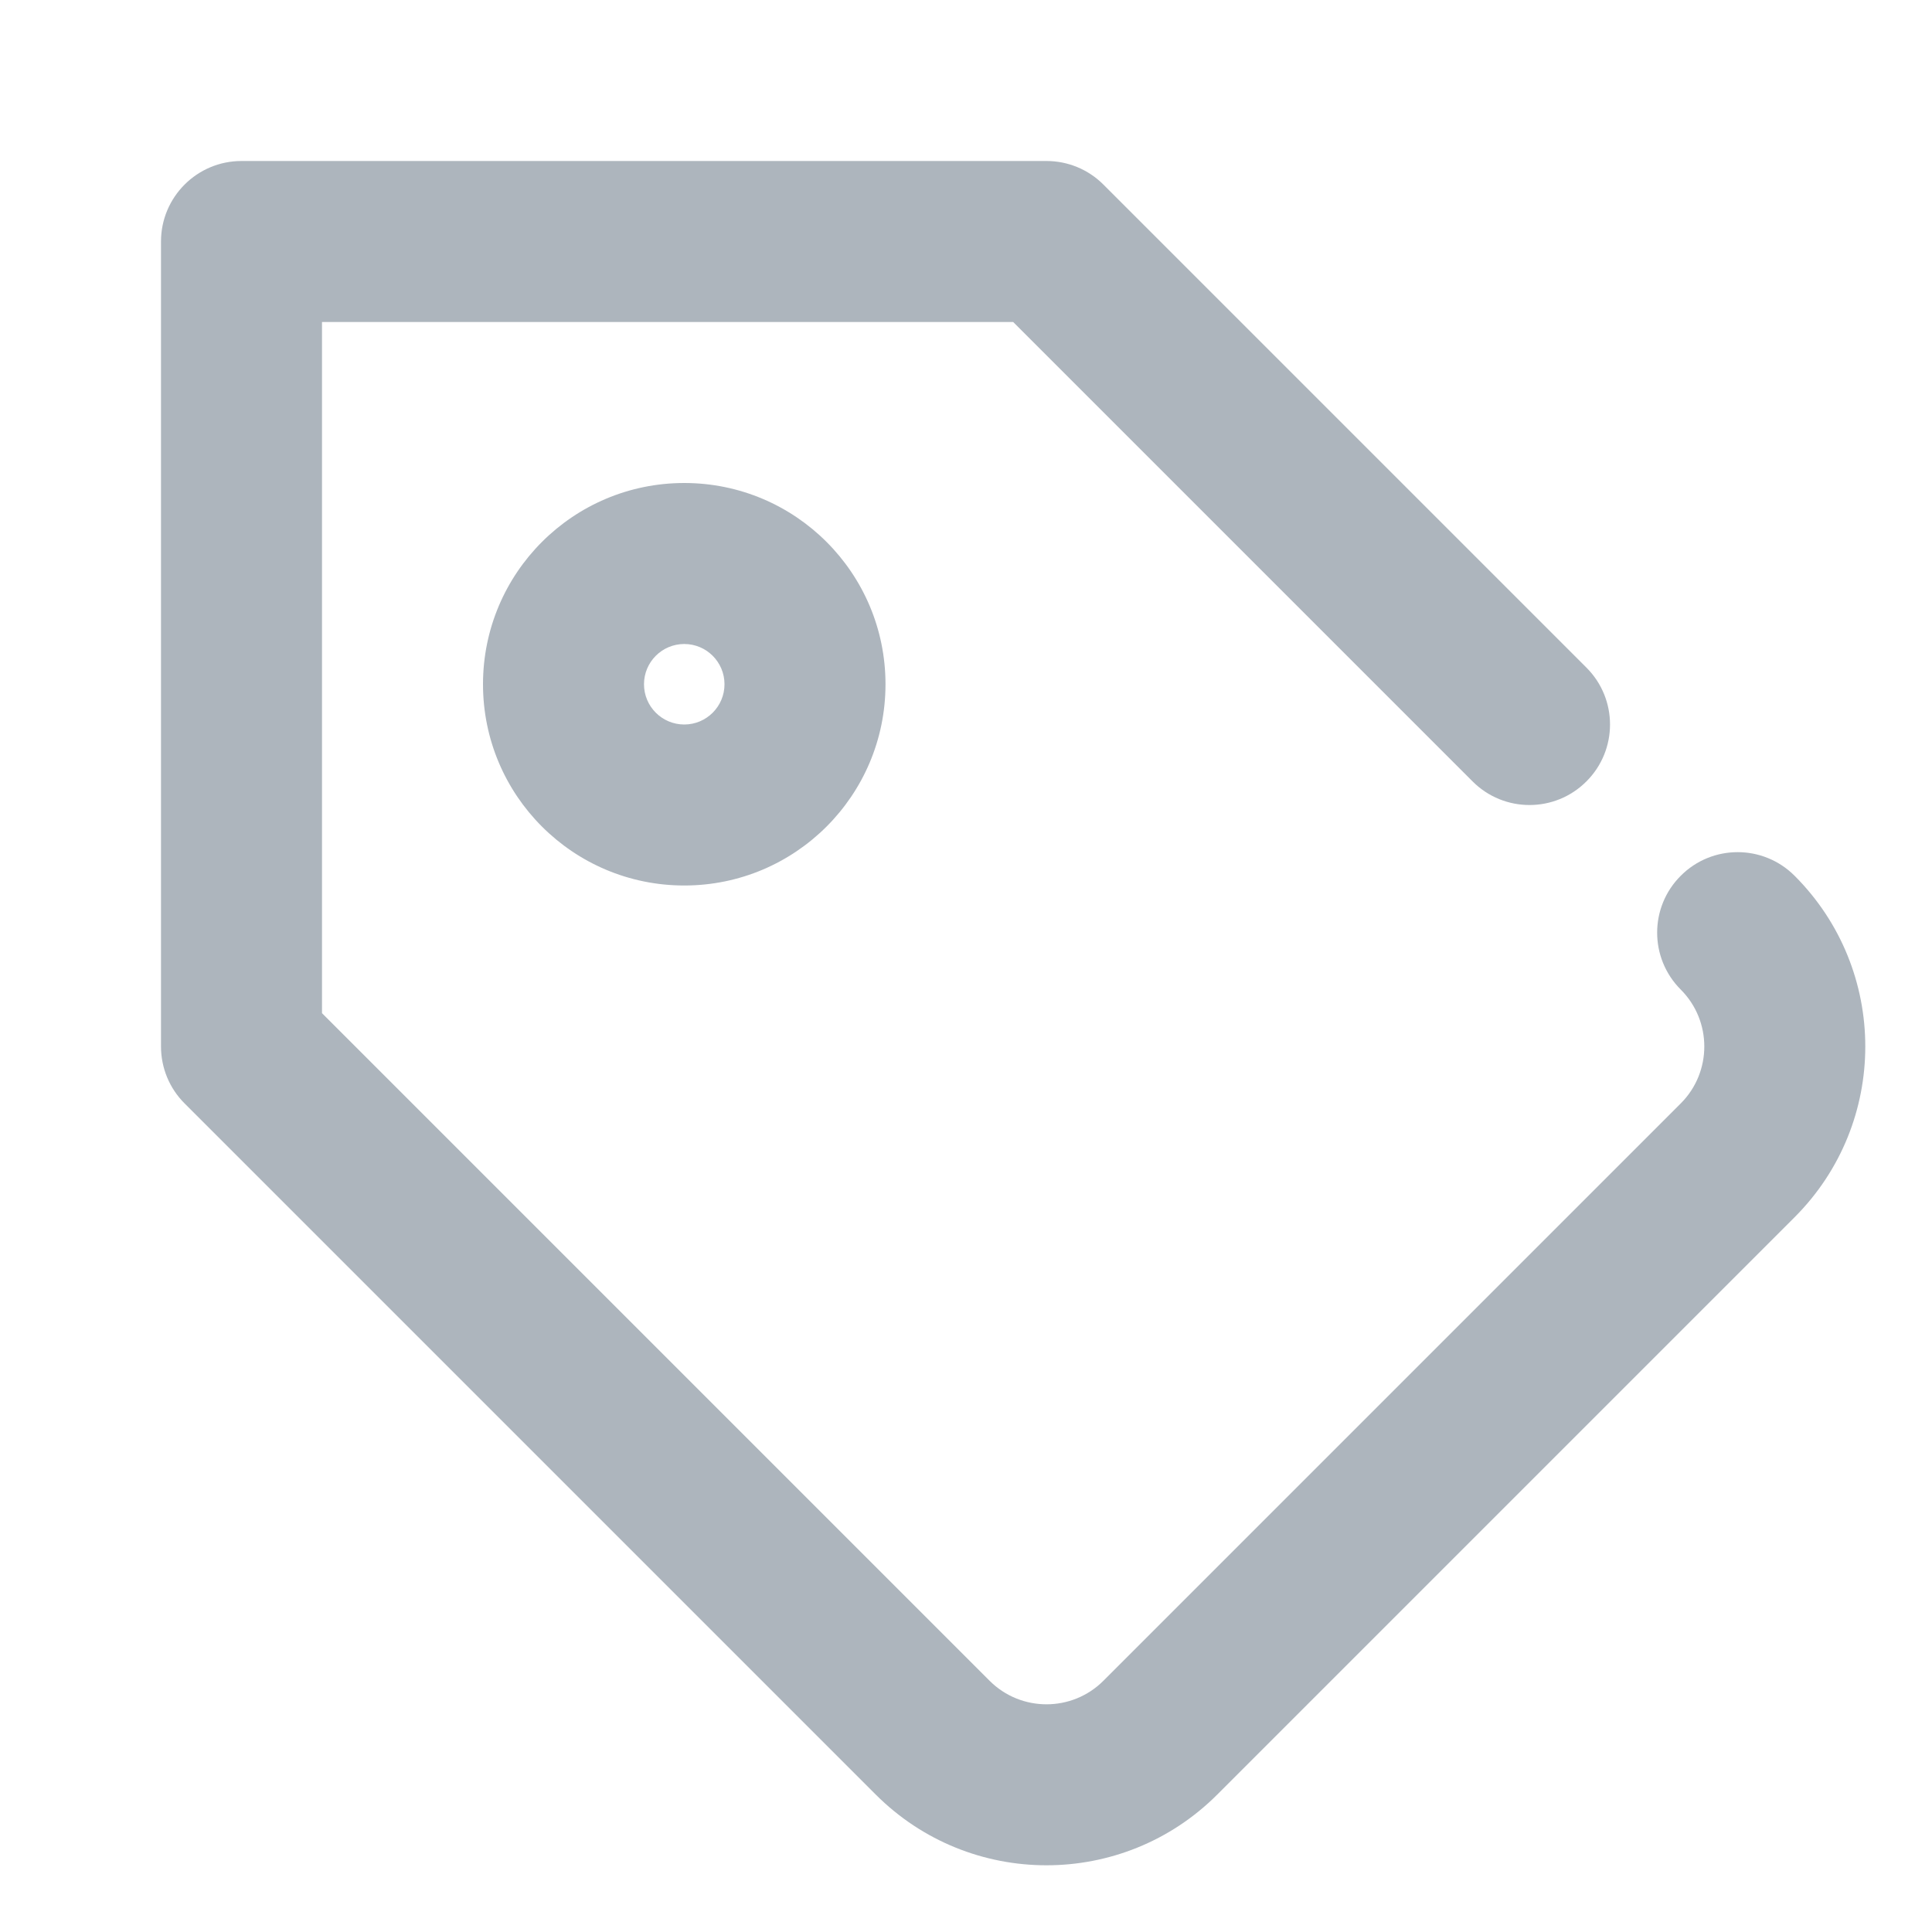
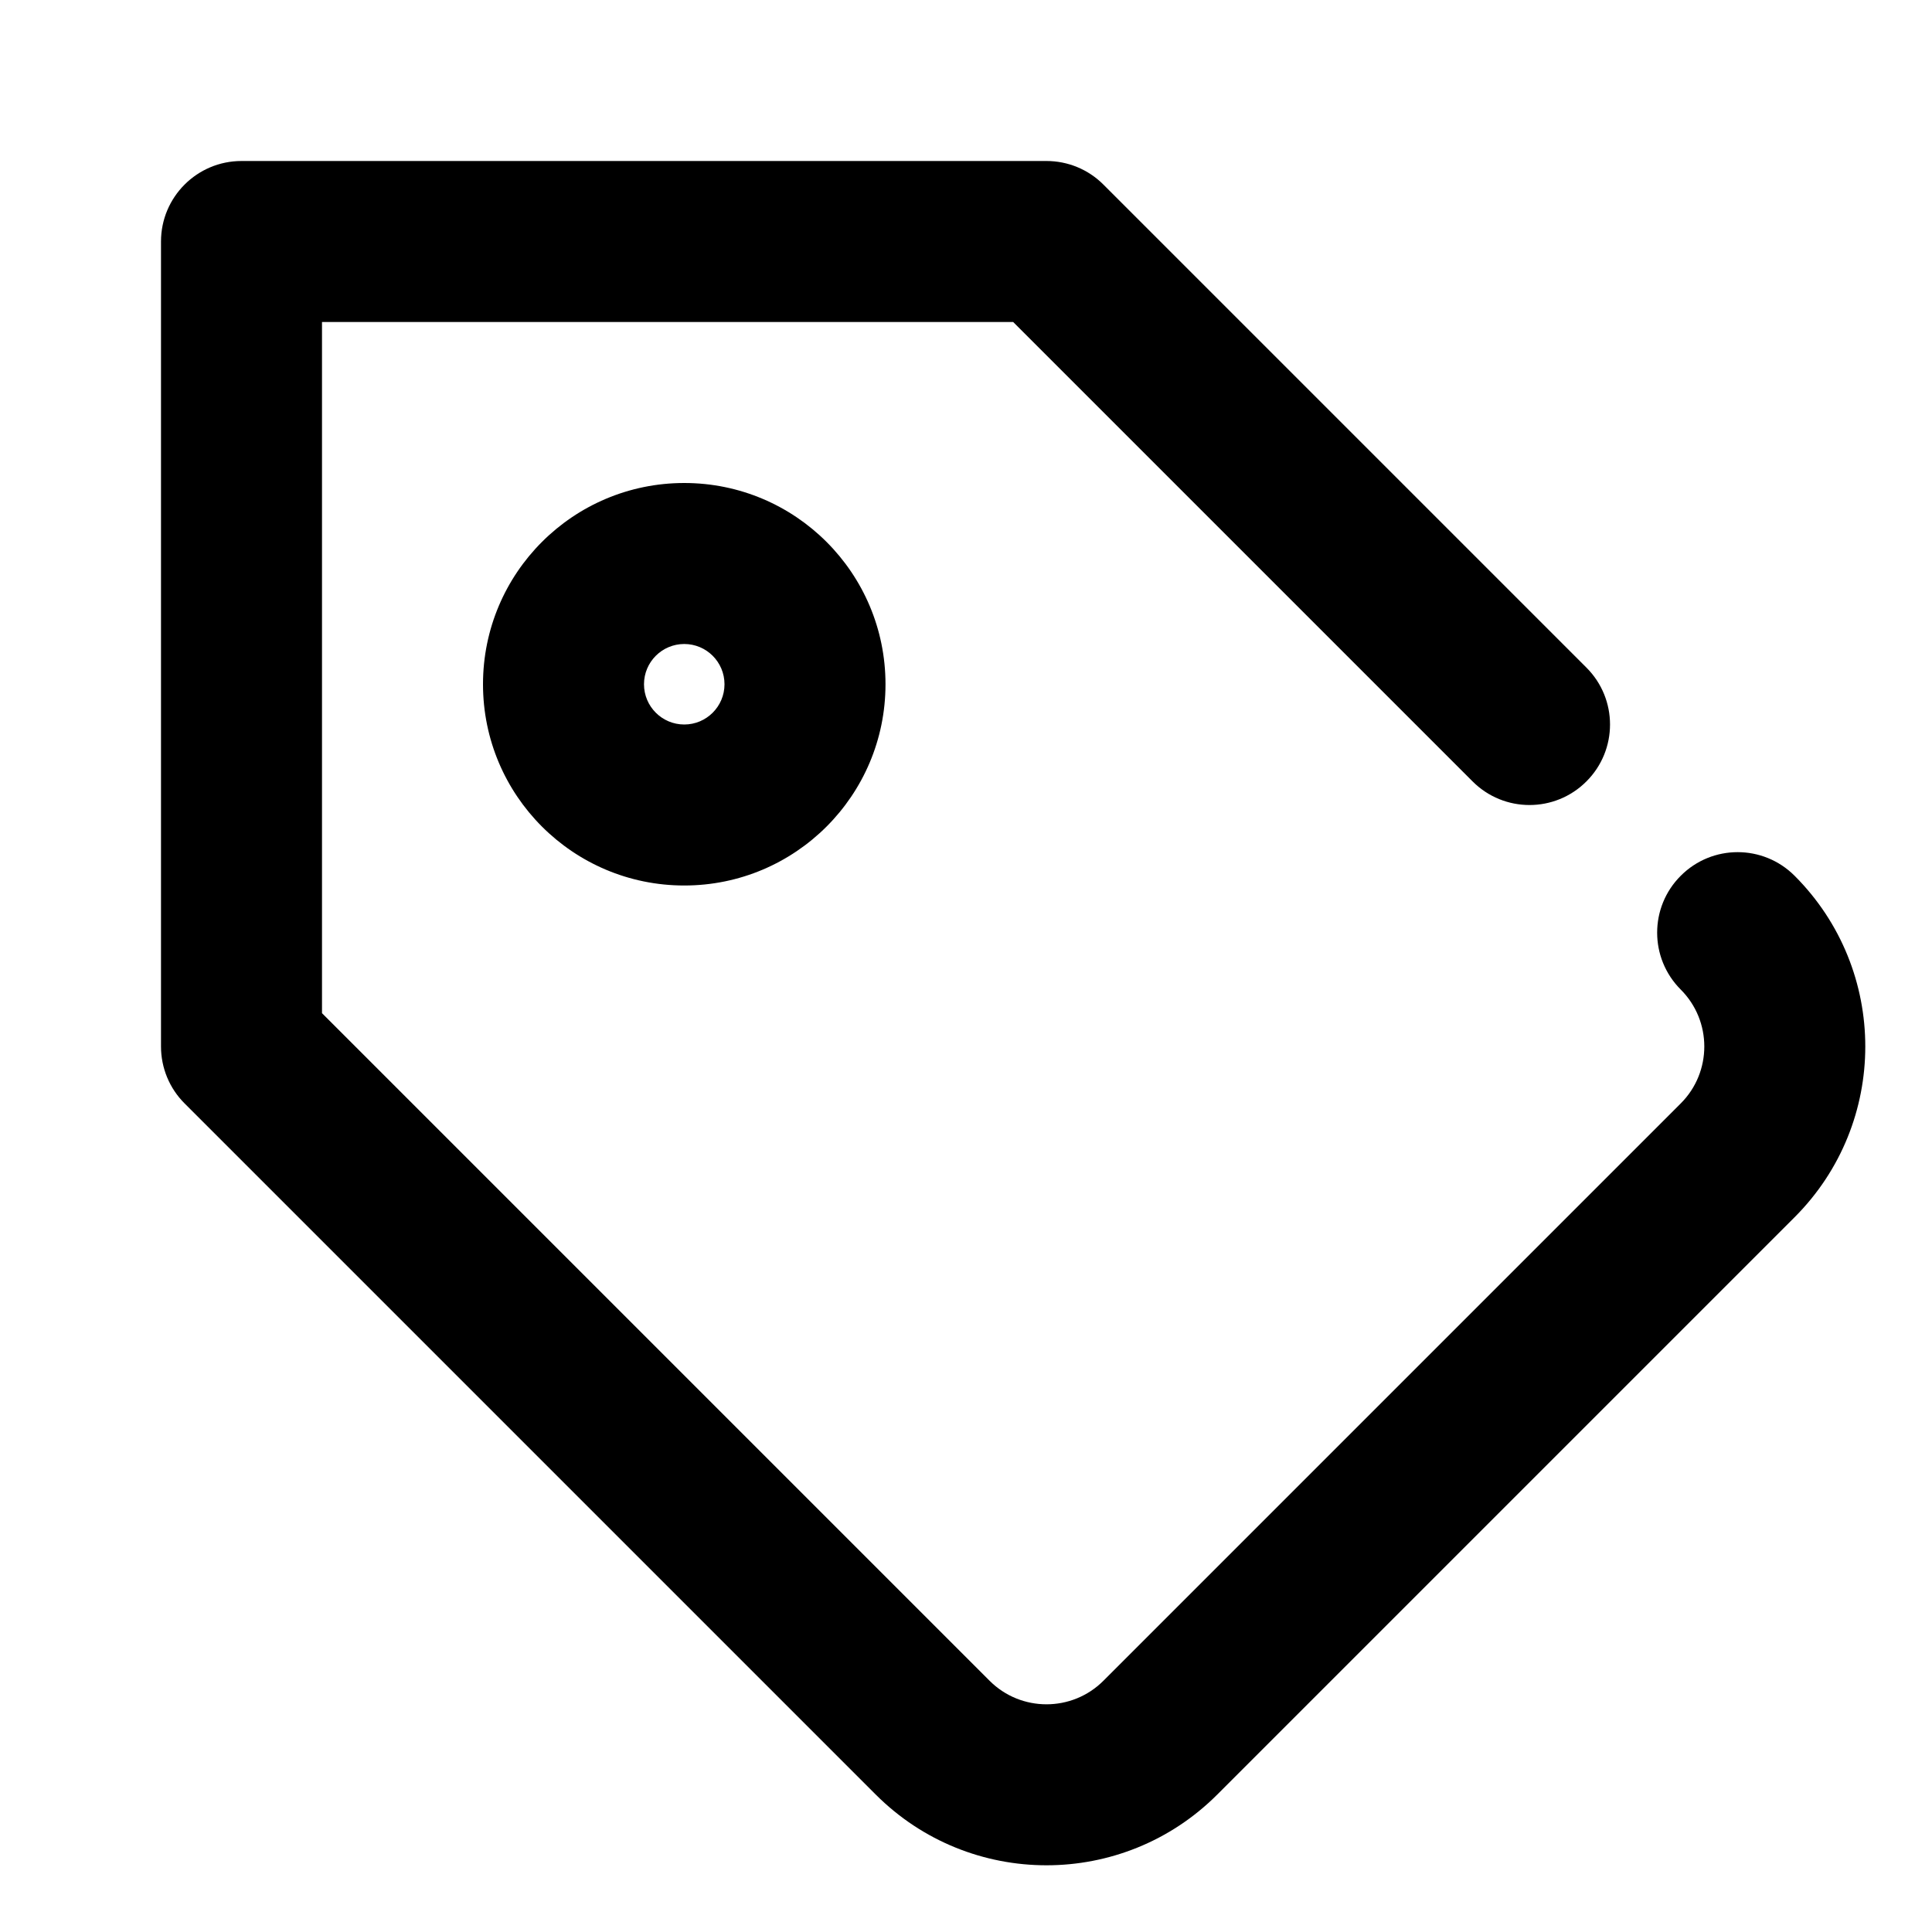
- <svg xmlns="http://www.w3.org/2000/svg" width="24px" height="24px" viewBox="0 0 24 24" version="1.1">
-   <g id="Icon/tag" stroke="none" stroke-width="1" fill="none" fill-rule="evenodd">
-     <path d="M4,12.586 L12.293,20.879 C12.683,21.269 13.317,21.269 13.707,20.879 L20.879,13.707 C21.269,13.317 21.269,12.683 20.879,12.293 C20.488,11.902 20.488,11.269 20.879,10.879 C21.269,10.488 21.902,10.488 22.293,10.879 C23.464,12.05 23.464,13.95 22.293,15.121 L15.121,22.293 C13.95,23.464 12.05,23.464 10.879,22.293 L2.293,13.707 C2.105,13.52 2,13.265 2,13 L2,3 C2,2.448 2.448,2 3,2 L13,2 C13.265,2 13.52,2.105 13.707,2.293 L19.707,8.293 C20.098,8.683 20.098,9.317 19.707,9.707 C19.317,10.098 18.683,10.098 18.293,9.707 L12.586,4 L4,4 L4,12.586 Z M8.5,11 C7.119,11 6,9.881 6,8.5 C6,7.119 7.119,6 8.5,6 C9.881,6 11,7.119 11,8.5 C11,9.881 9.881,11 8.5,11 Z M8.5,9 C8.776,9 9,8.776 9,8.5 C9,8.224 8.776,8 8.5,8 C8.224,8 8,8.224 8,8.5 C8,8.776 8.224,9 8.5,9 Z" id="Icon" fill="#ADB5BD" />
-   </g>
+ <svg xmlns="http://www.w3.org/2000/svg" width="24" height="24" viewBox="0 0 24 24">
+   <path fill-rule="evenodd" d="M4,12.586 L12.293,20.879 C12.683,21.269 13.317,21.269 13.707,20.879 L20.879,13.707 C21.269,13.317 21.269,12.683 20.879,12.293 C20.488,11.902 20.488,11.269 20.879,10.879 C21.269,10.488 21.902,10.488 22.293,10.879 C23.464,12.05 23.464,13.95 22.293,15.121 L15.121,22.293 C13.95,23.464 12.05,23.464 10.879,22.293 L2.293,13.707 C2.105,13.52 2,13.265 2,13 L2,3 C2,2.448 2.448,2 3,2 L13,2 C13.265,2 13.52,2.105 13.707,2.293 L19.707,8.293 C20.098,8.683 20.098,9.317 19.707,9.707 C19.317,10.098 18.683,10.098 18.293,9.707 L12.586,4 L4,4 L4,12.586 Z M8.5,11 C7.119,11 6,9.881 6,8.5 C6,7.119 7.119,6 8.5,6 C9.881,6 11,7.119 11,8.5 C11,9.881 9.881,11 8.5,11 Z M8.5,9 C8.776,9 9,8.776 9,8.5 C9,8.224 8.776,8 8.5,8 C8.224,8 8,8.224 8,8.5 C8,8.776 8.224,9 8.5,9 Z" />
</svg>
